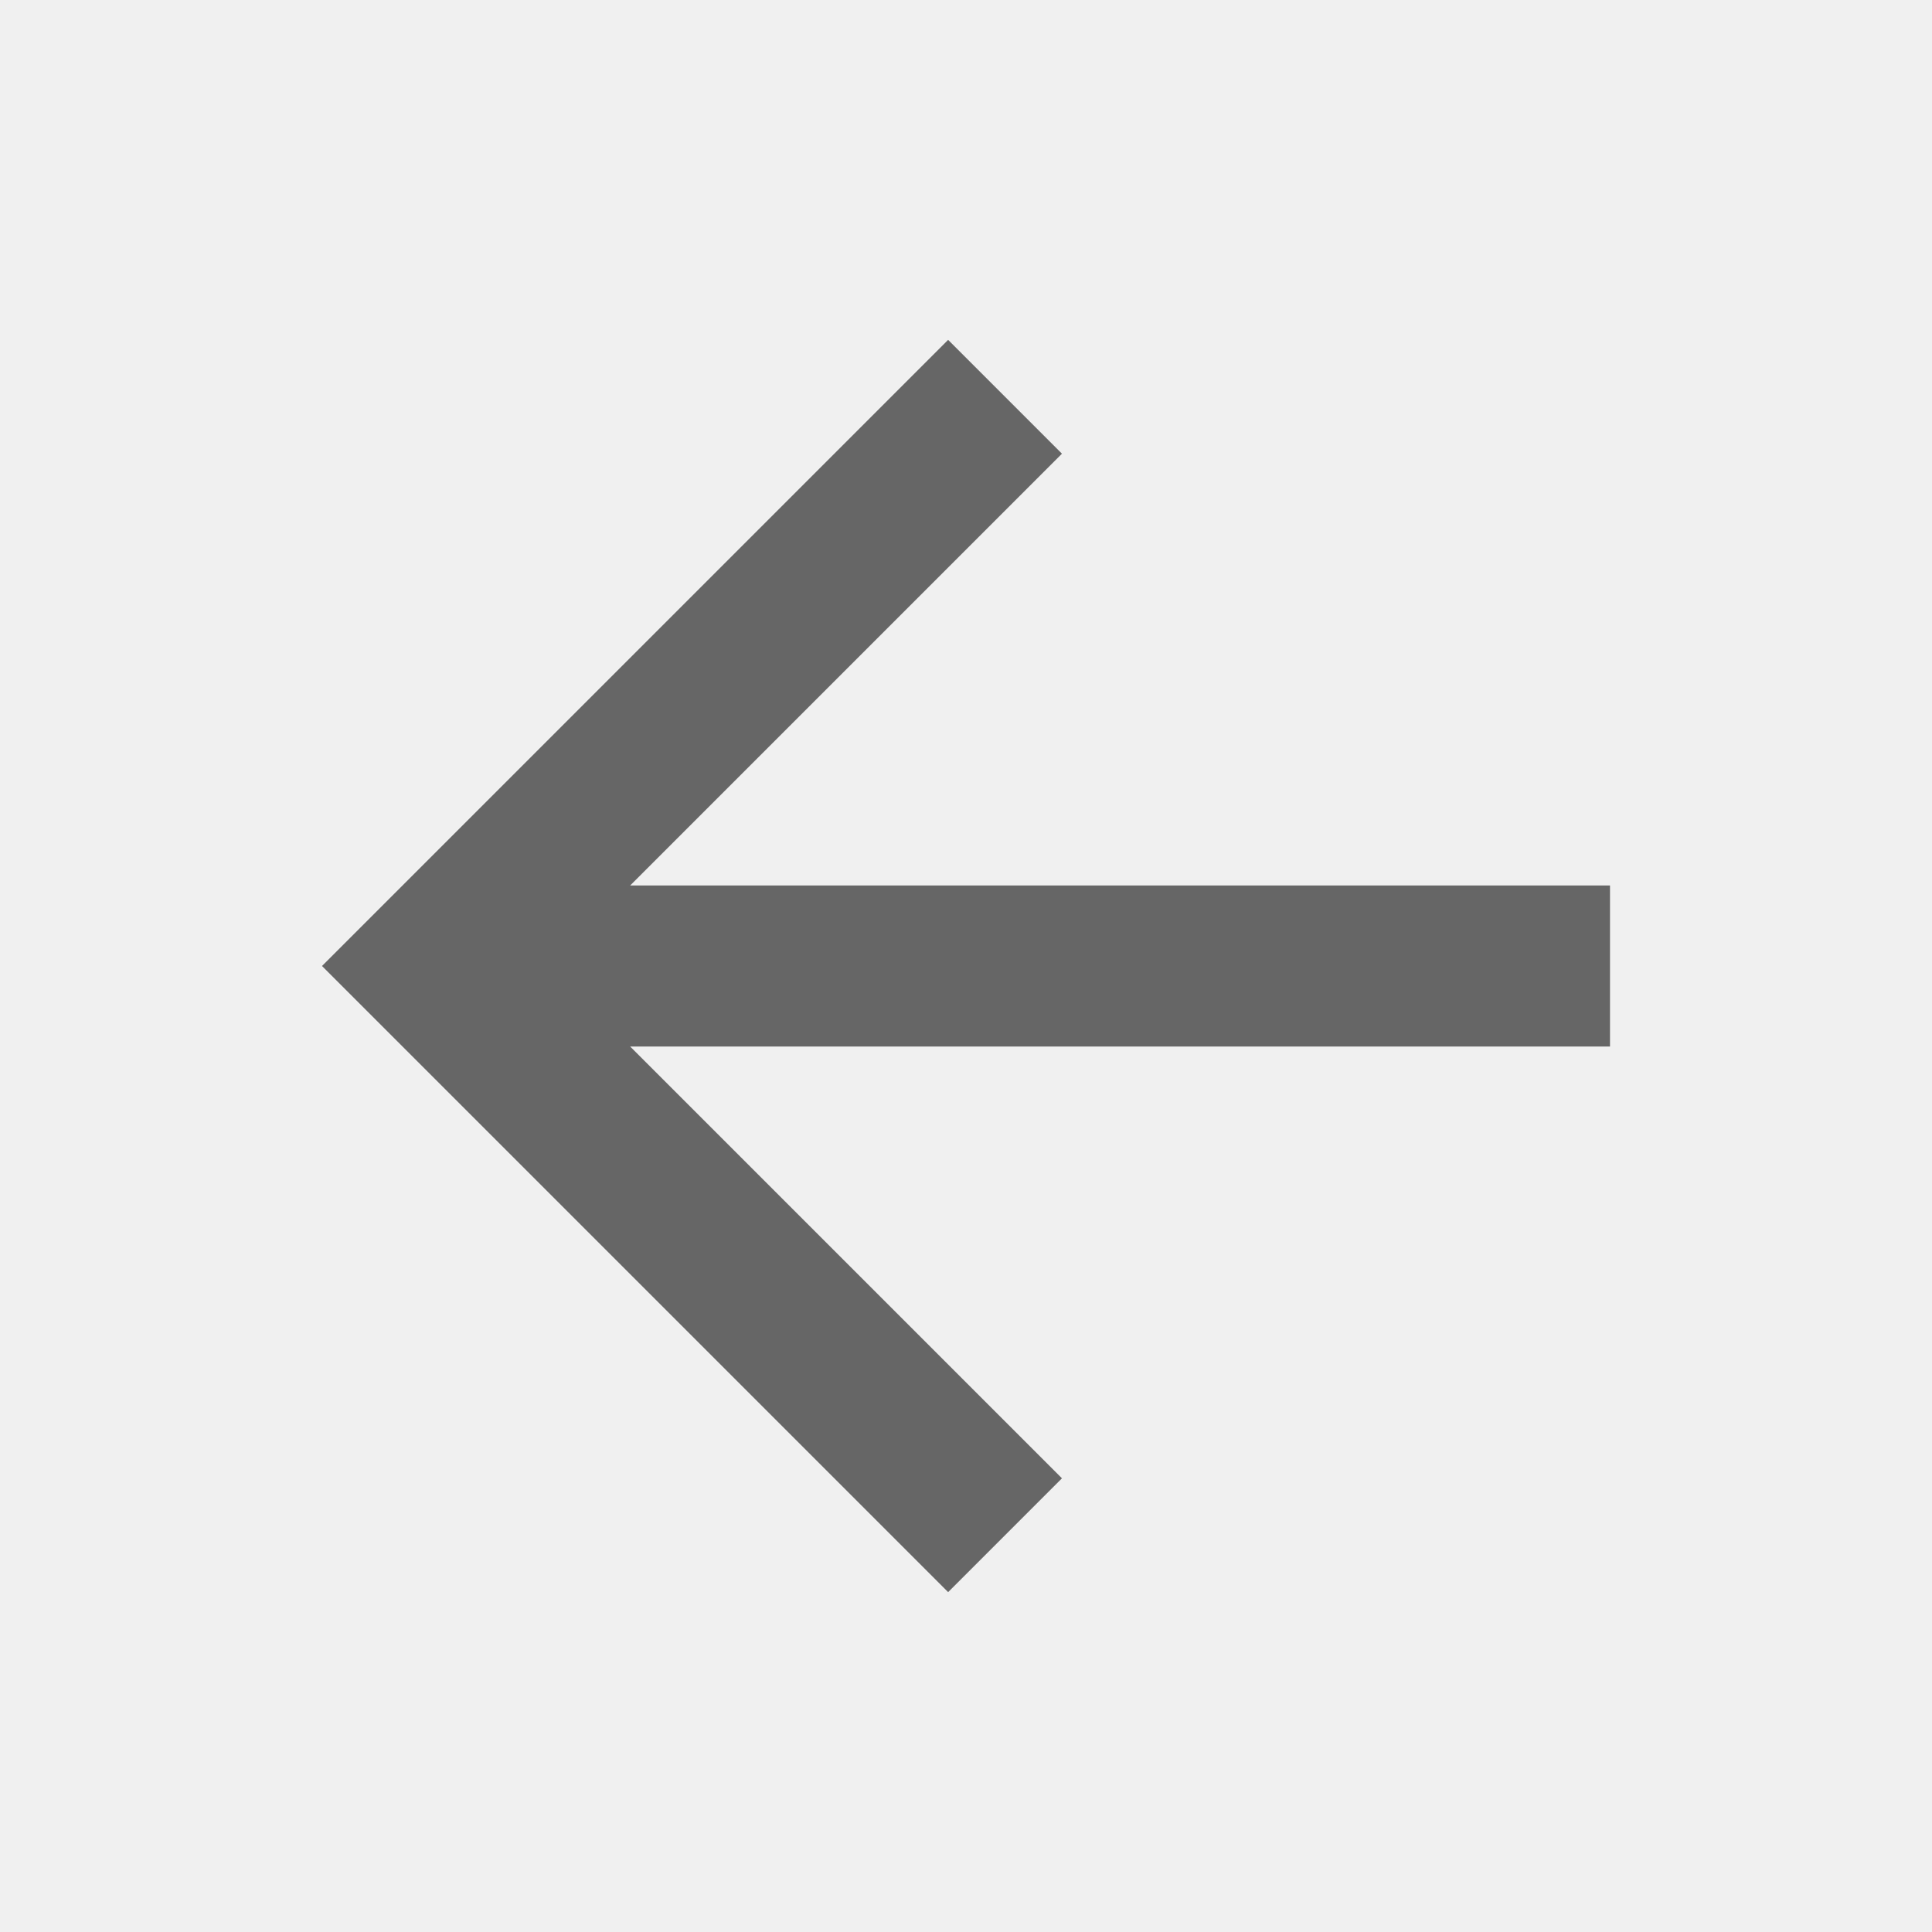
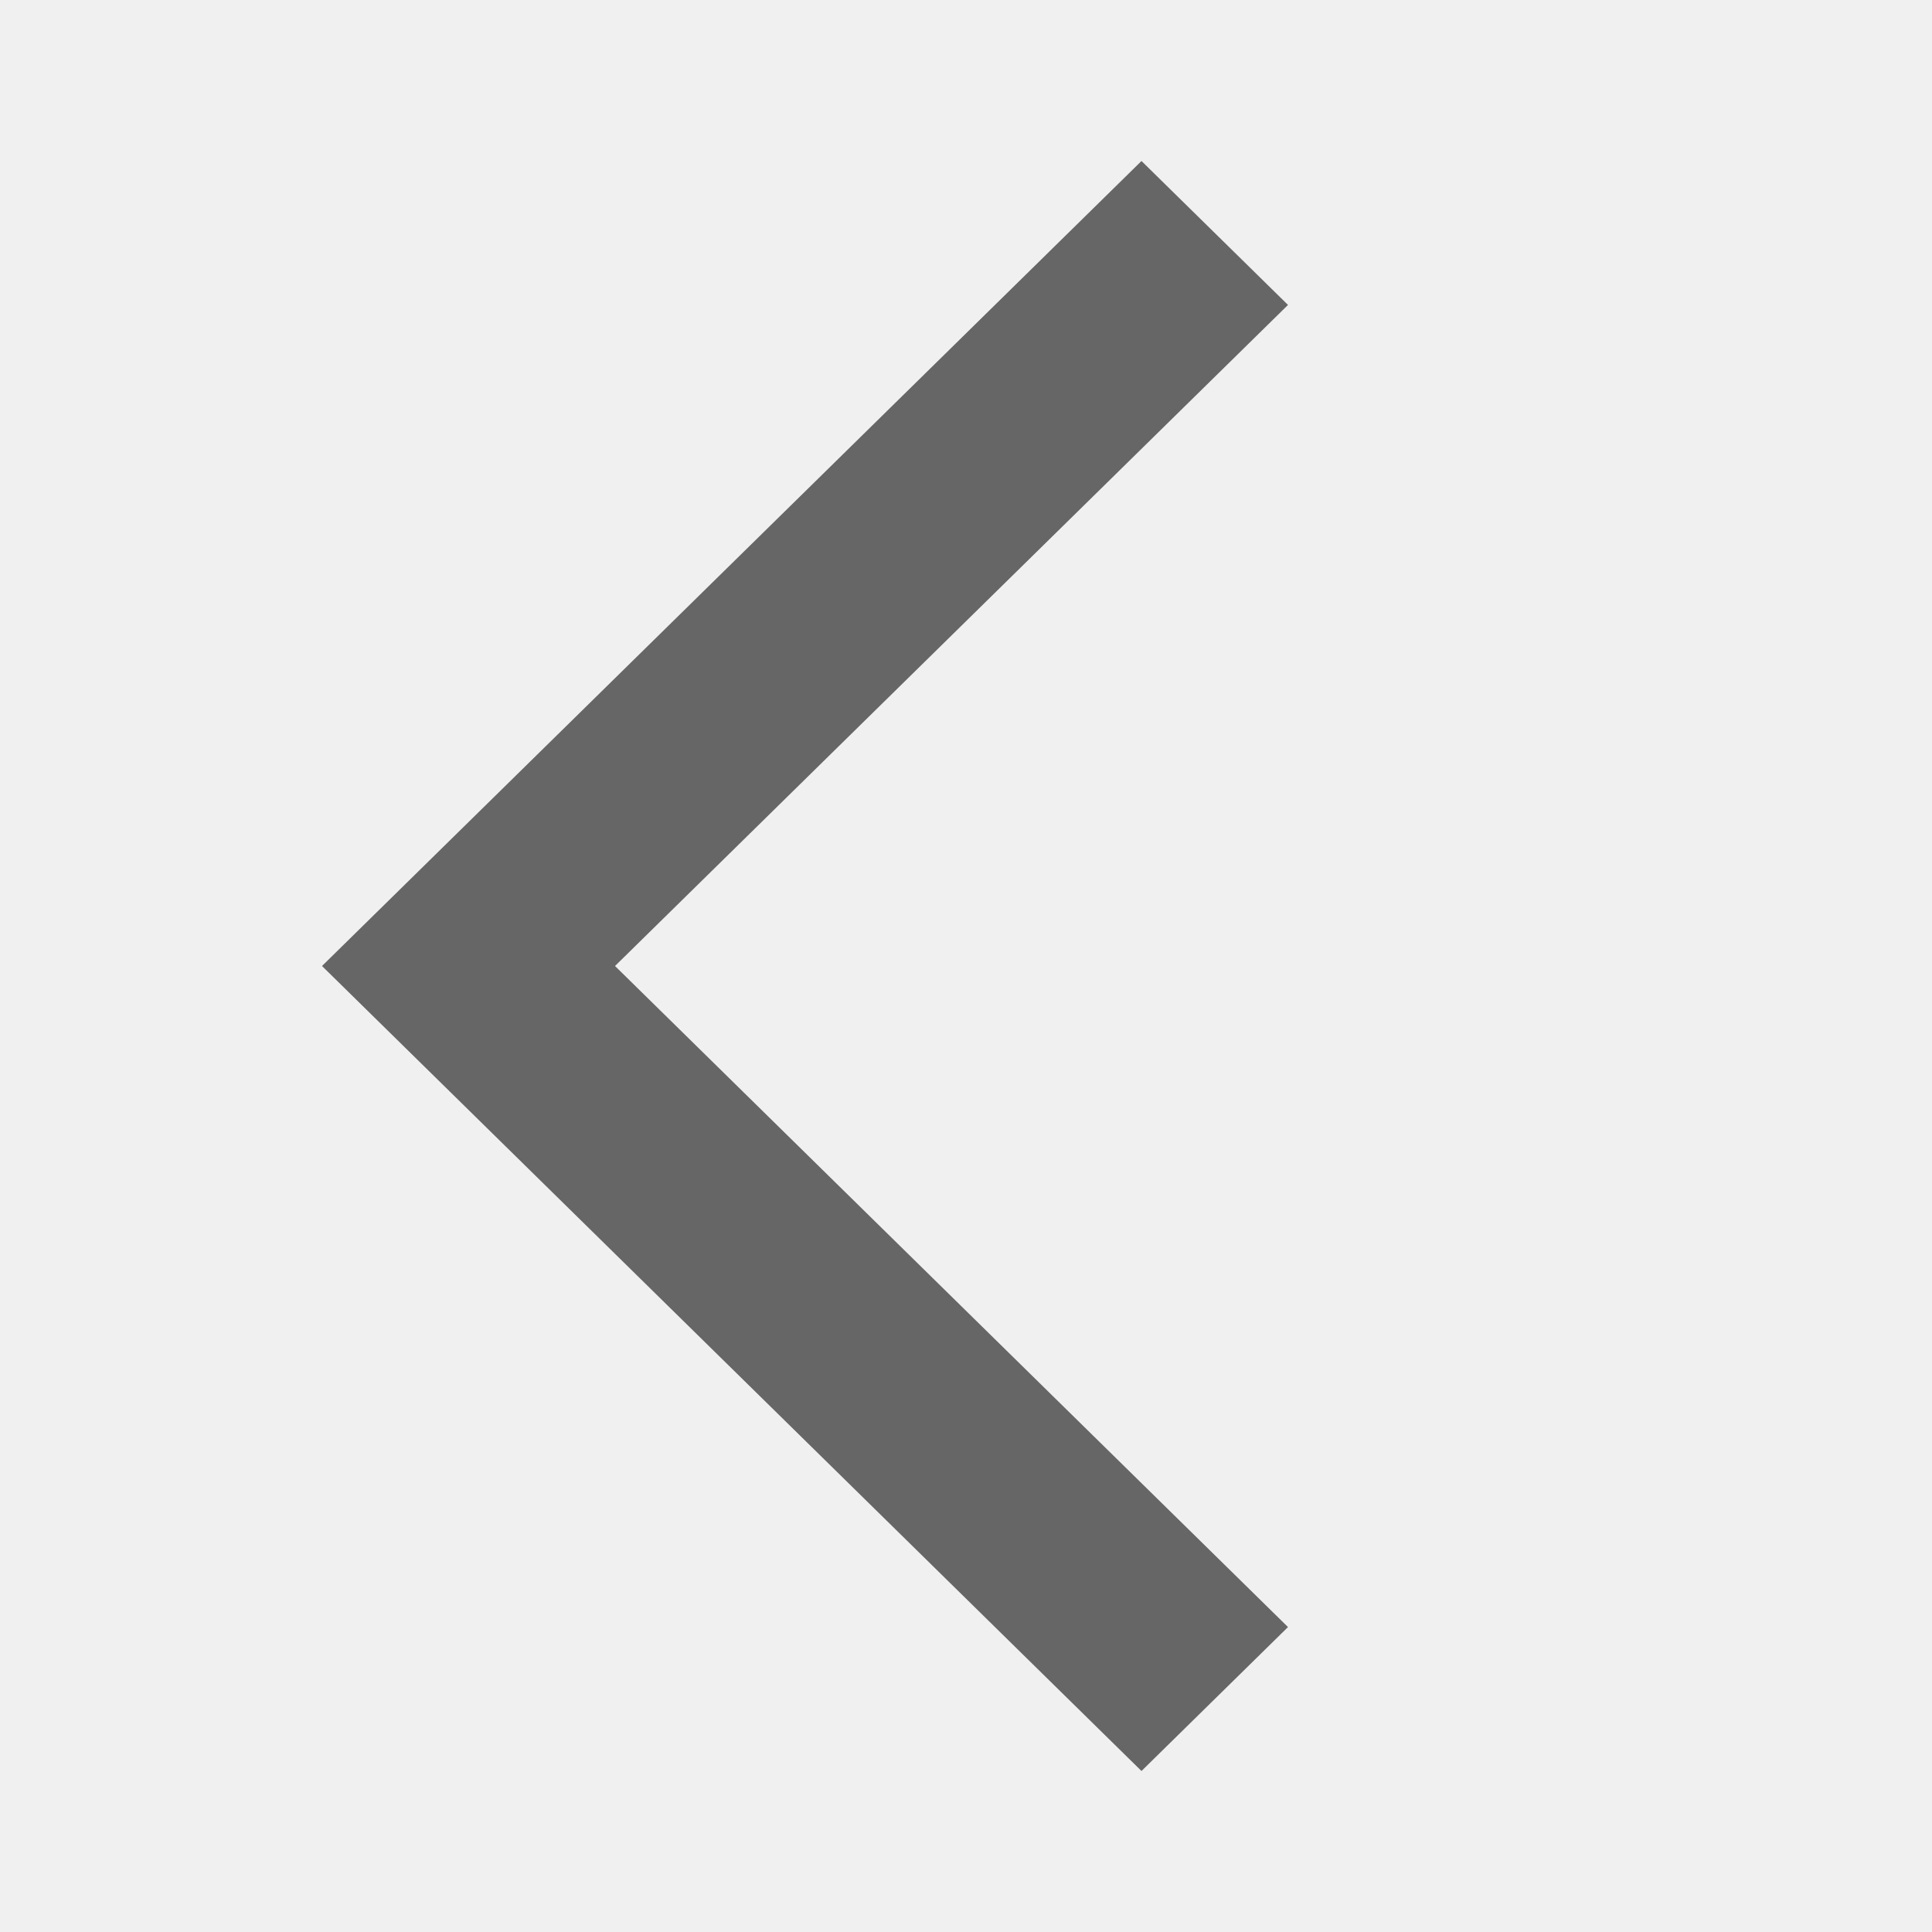
<svg xmlns="http://www.w3.org/2000/svg" width="24" height="24" viewBox="0 0 24 24" fill="none">
-   <g clip-path="url(#clip0_14_13130)">
-     <path d="M7.828 11H20V13H7.828L13.192 18.364L11.778 19.778L4 12L11.778 4.222L13.192 5.636L7.828 11Z" fill="#666666" />
+   <g clip-path="url(#clip0_14_12942)">
+     <path fill-rule="evenodd" clip-rule="evenodd" d="M16 3.788L14.18 2L4 12L14.18 22L16 20.212L7.64 12L16 3.788Z" fill="#666666" />
  </g>
  <defs>
-     <clipPath id="clip0_14_13130">
+     <clipPath id="clip0_14_12942">
      <rect width="24" height="24" fill="white" />
    </clipPath>
  </defs>
</svg>
